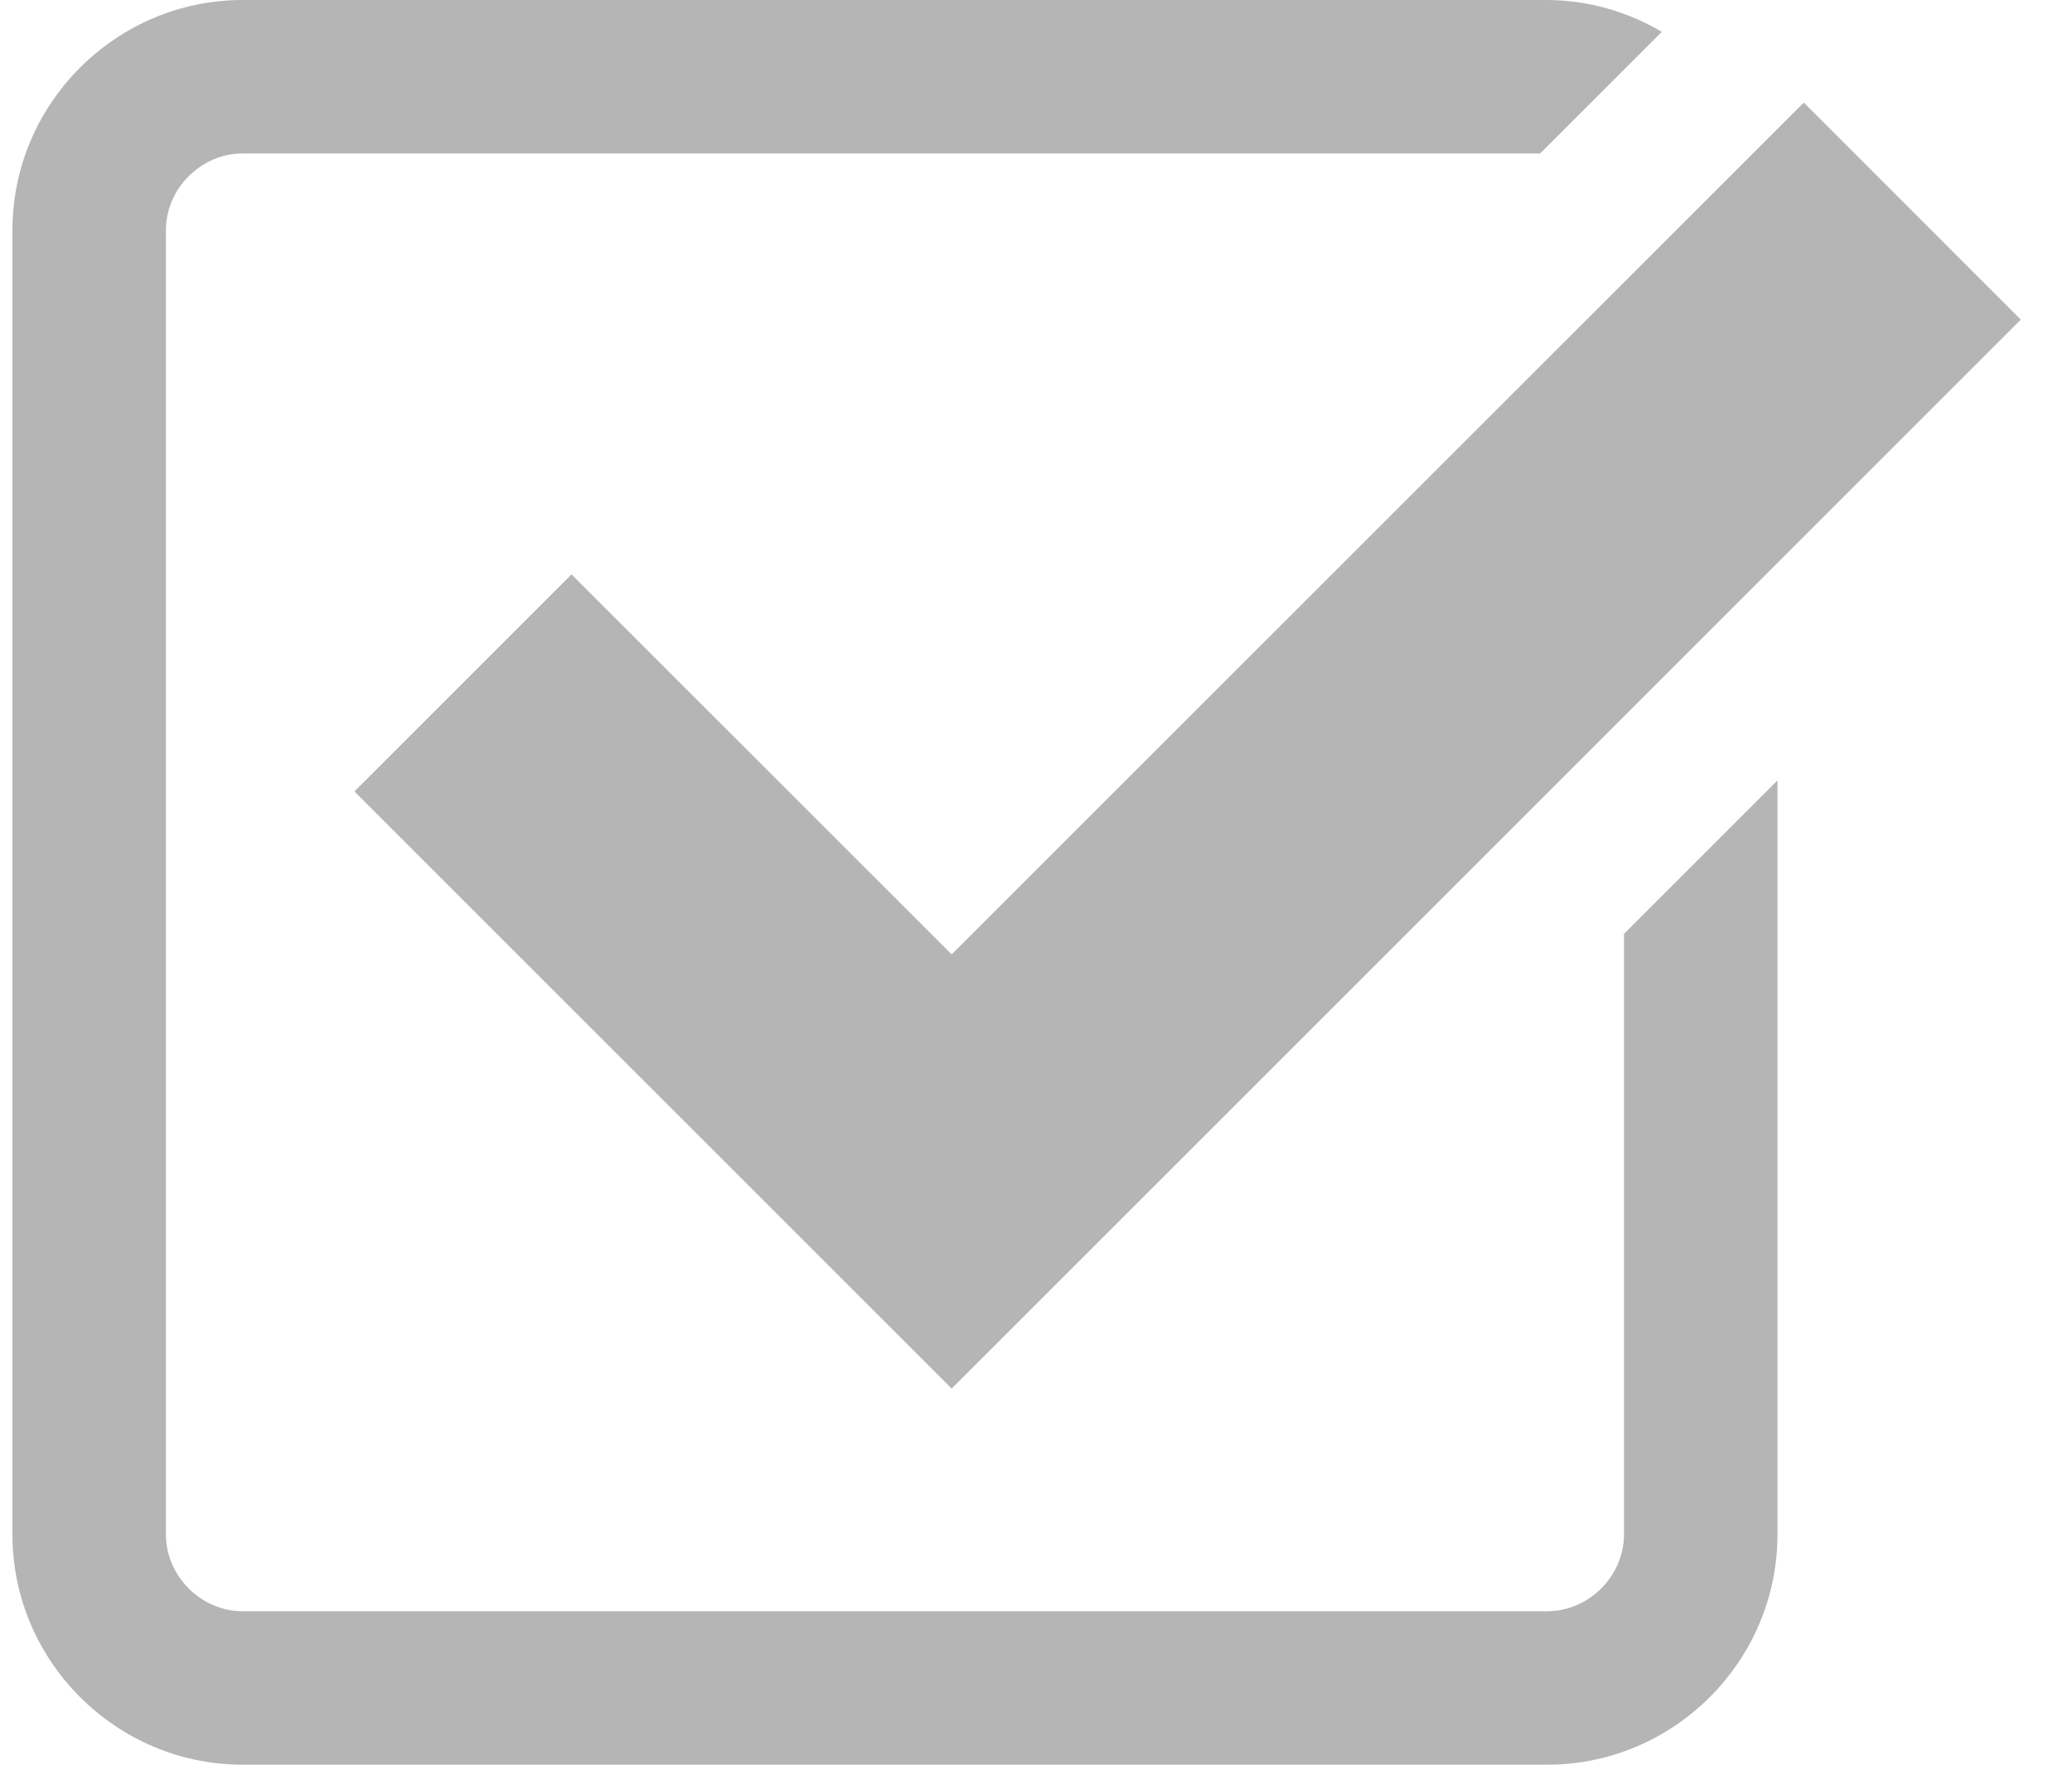
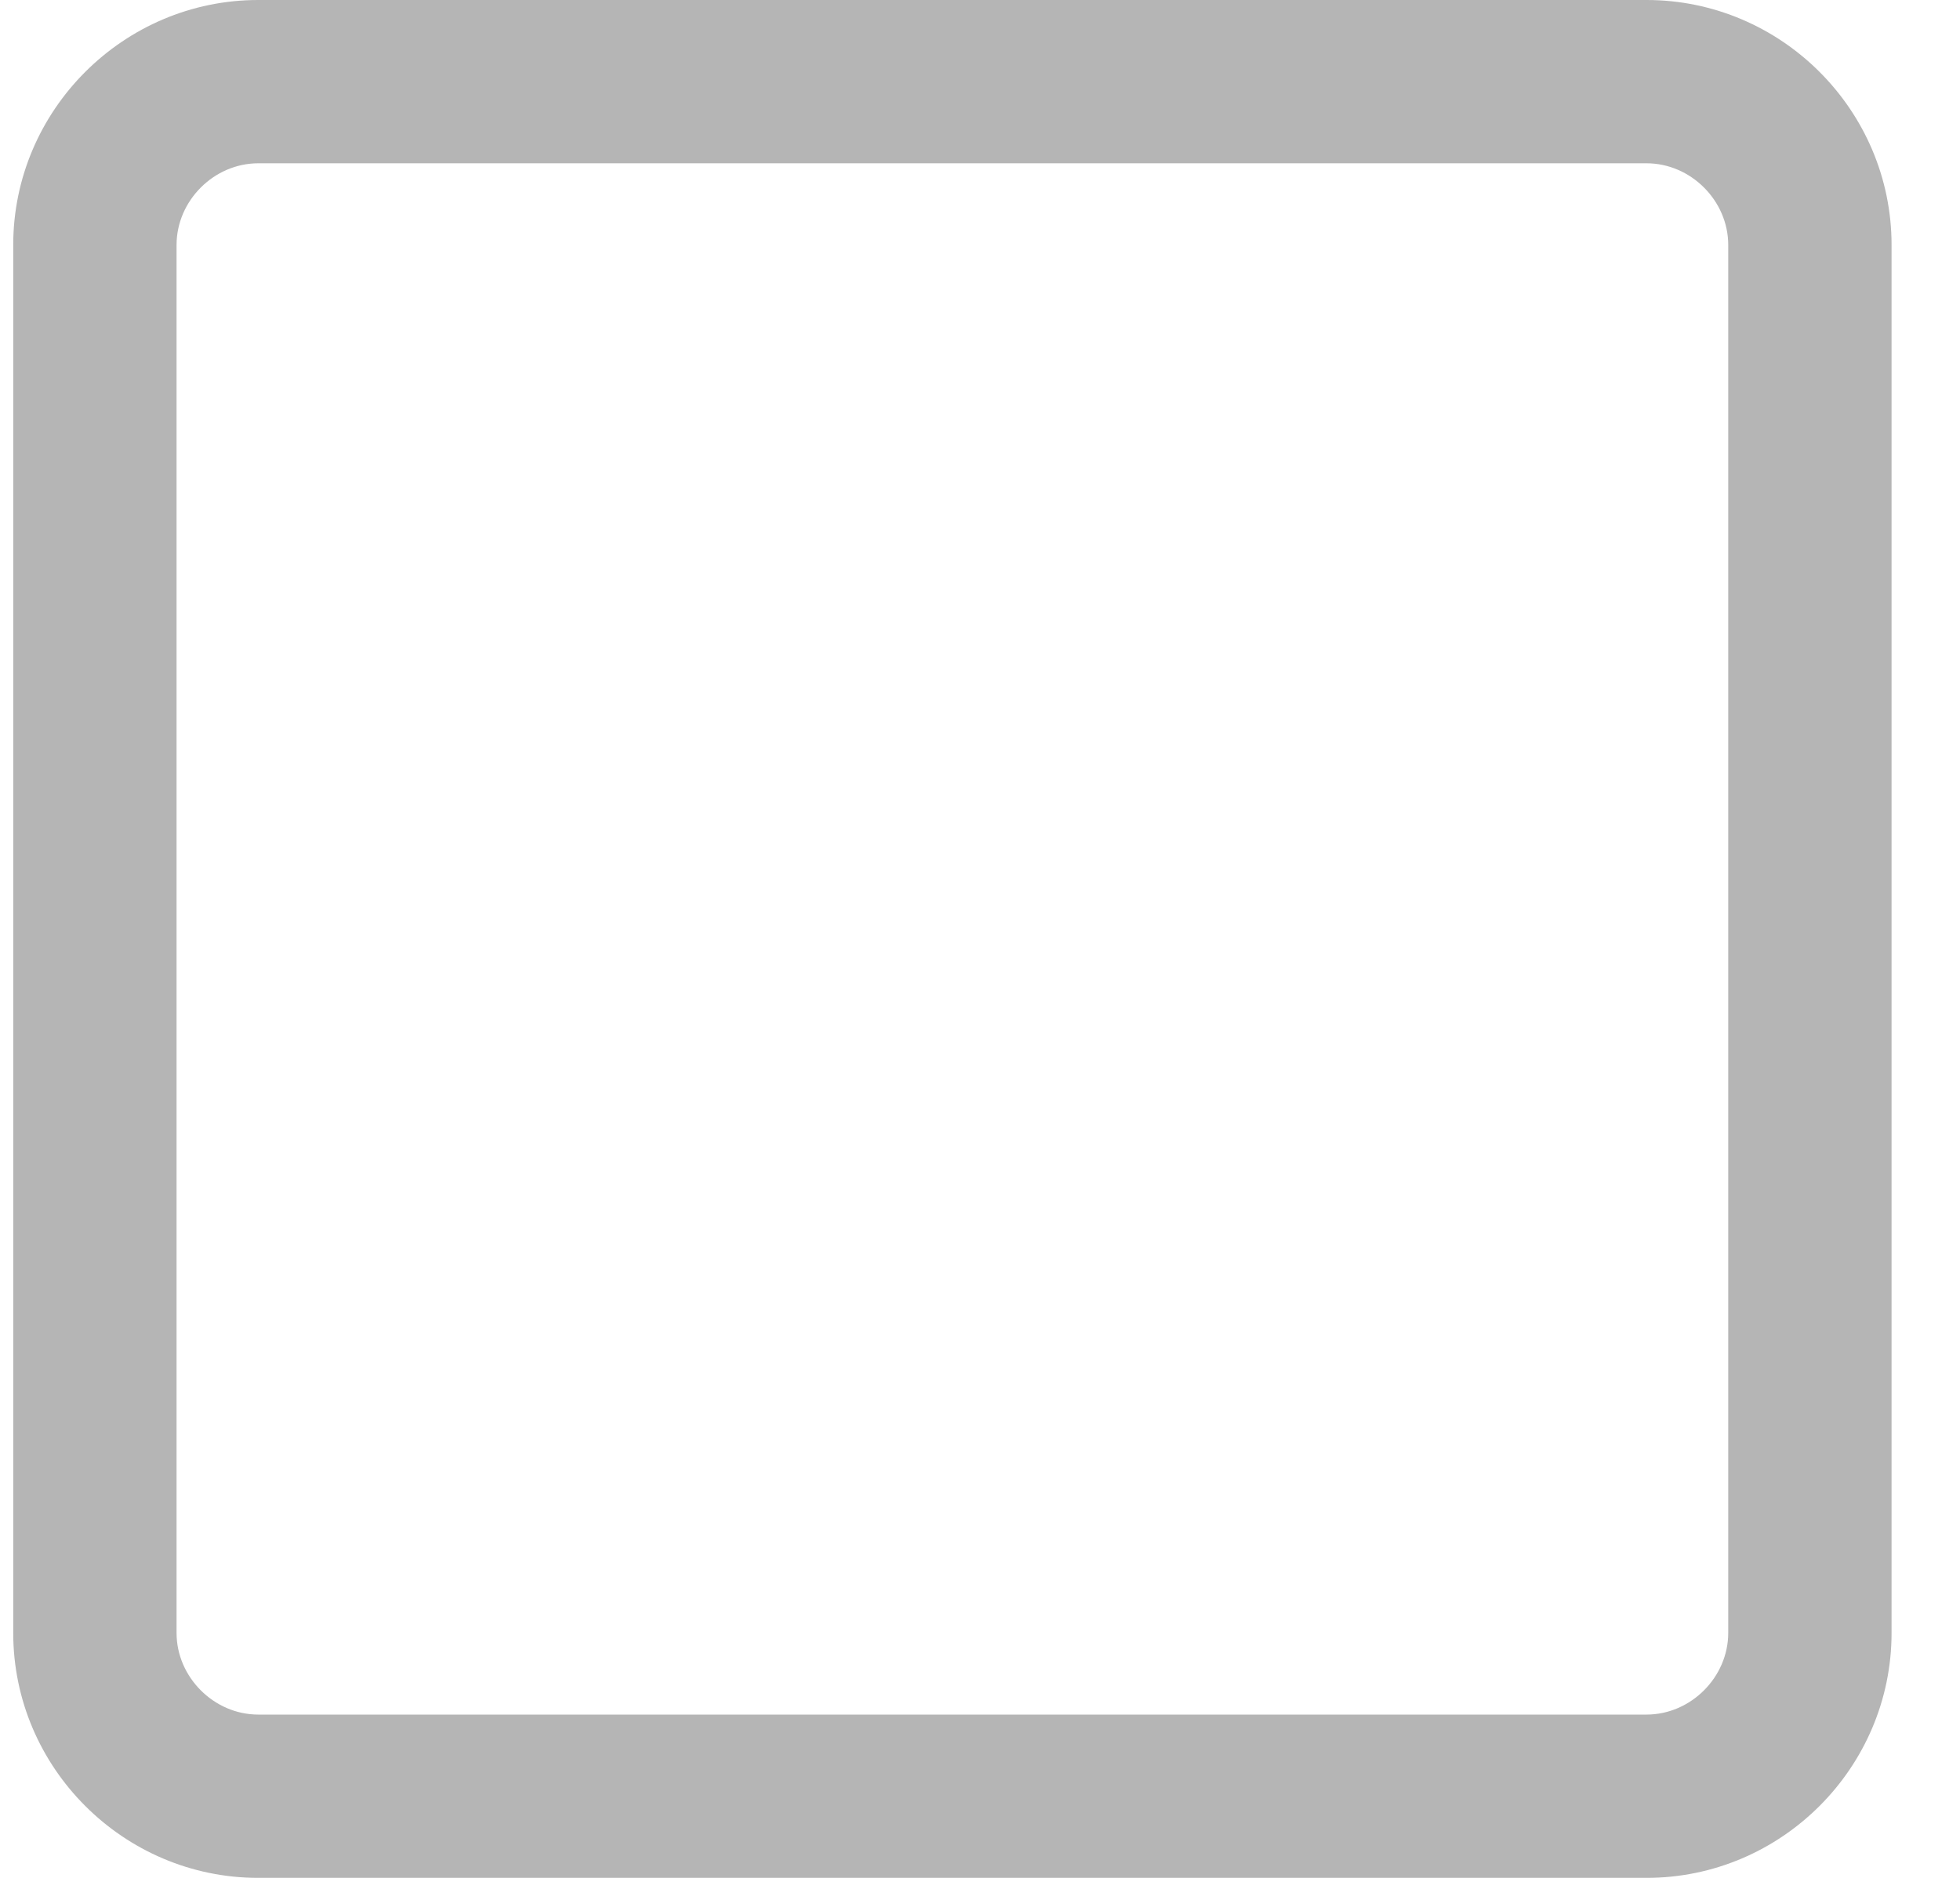
- <svg xmlns="http://www.w3.org/2000/svg" width="27" height="23" viewBox="0 0 27 23" fill="none">
-   <path d="M7.447 7.486L4.618 10.315L12.401 18.098L26.333 4.166L23.505 1.337L12.401 12.439L7.447 7.486Z" fill="#B5B5B5" />
-   <path d="M21.162 20C21.162 20.542 20.704 21 20.162 21H3.162C2.62 21 2.162 20.542 2.162 20V3C2.162 2.458 2.62 2 3.162 2H20.07L21.655 0.415C21.203 0.147 20.688 0.003 20.162 0H3.162C1.512 0 0.162 1.35 0.162 3V20C0.162 21.65 1.512 23 3.162 23H20.162C21.812 23 23.162 21.65 23.162 20V10.171L21.162 12.171V20Z" fill="#B5B5B5" />
+ <svg xmlns="http://www.w3.org/2000/svg" width="24" height="23" viewBox="0 0 24 23" fill="none">
+   <path fill-rule="evenodd" clip-rule="evenodd" d="M3.162 0H20.162C21.812 0 23.162 1.35 23.162 3V20C23.162 21.65 21.812 23 20.162 23H3.162C1.512 23 0.162 21.65 0.162 20V3C0.162 1.35 1.512 0 3.162 0ZM21.162 3C21.162 2.458 20.704 2 20.162 2H3.162C2.62 2 2.162 2.458 2.162 3V20C2.162 20.542 2.62 21 3.162 21H20.162C20.704 21 21.162 20.542 21.162 20V3Z" fill="#B5B5B5" />
</svg>
